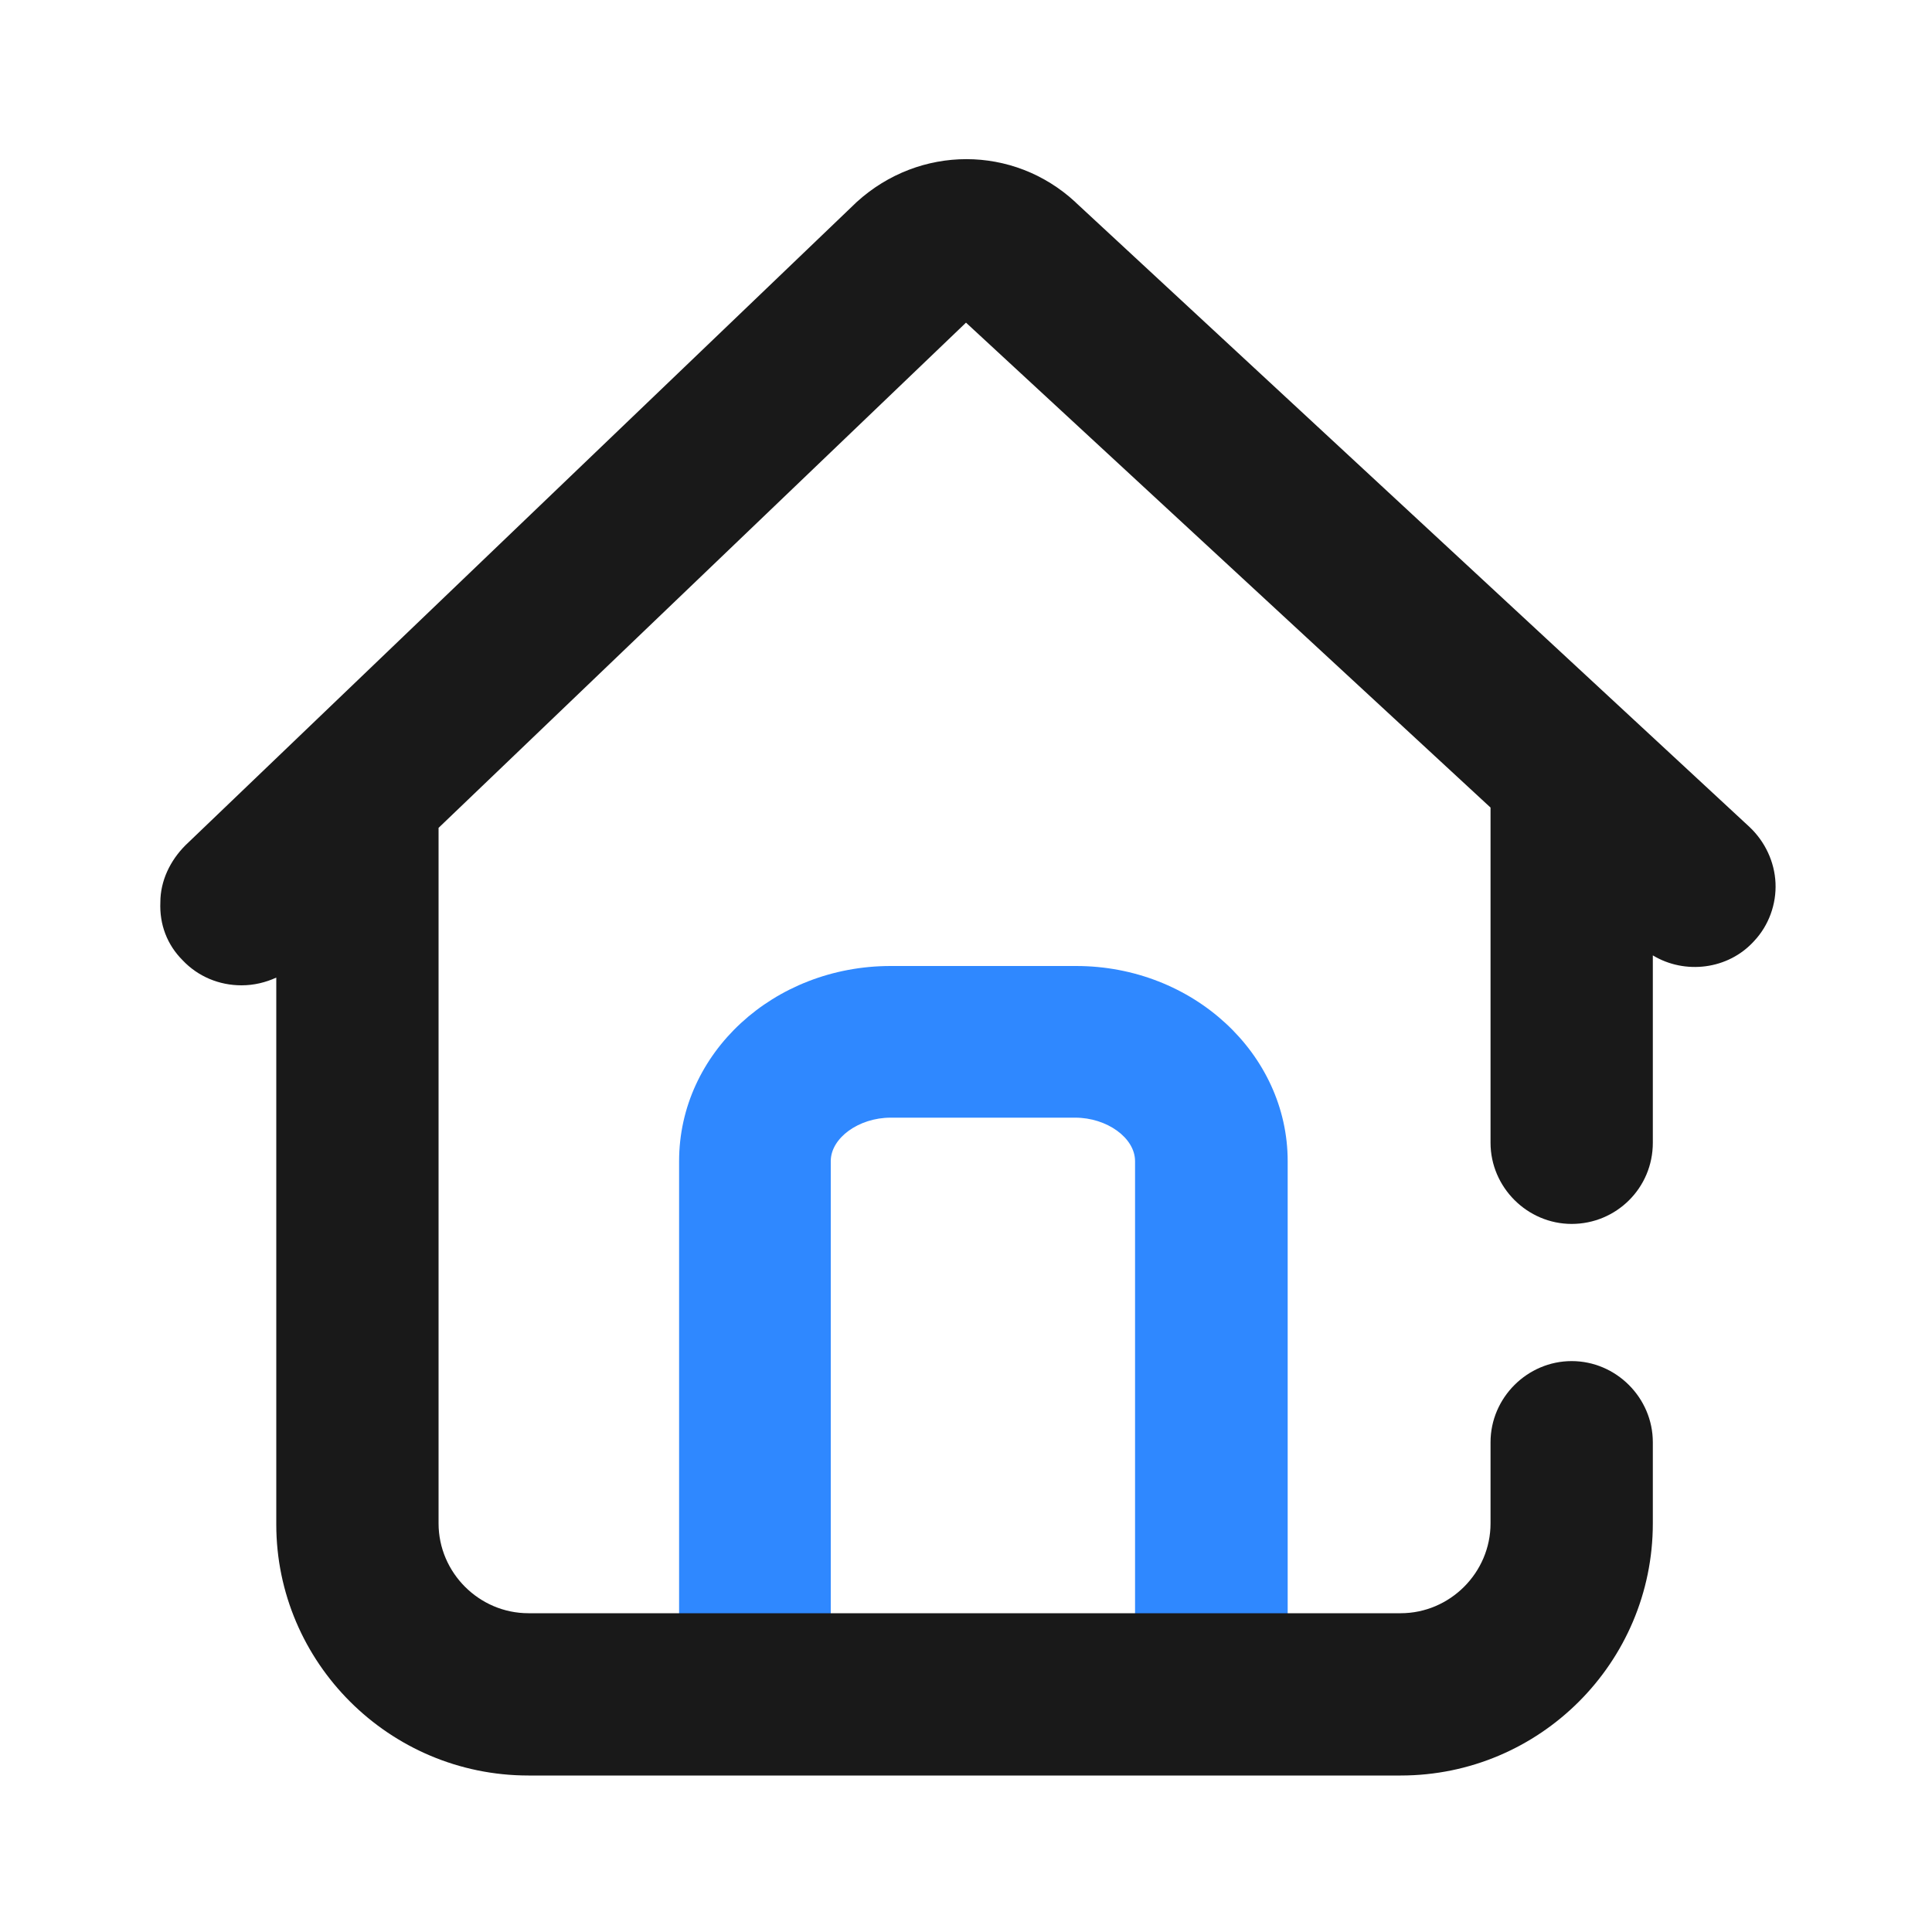
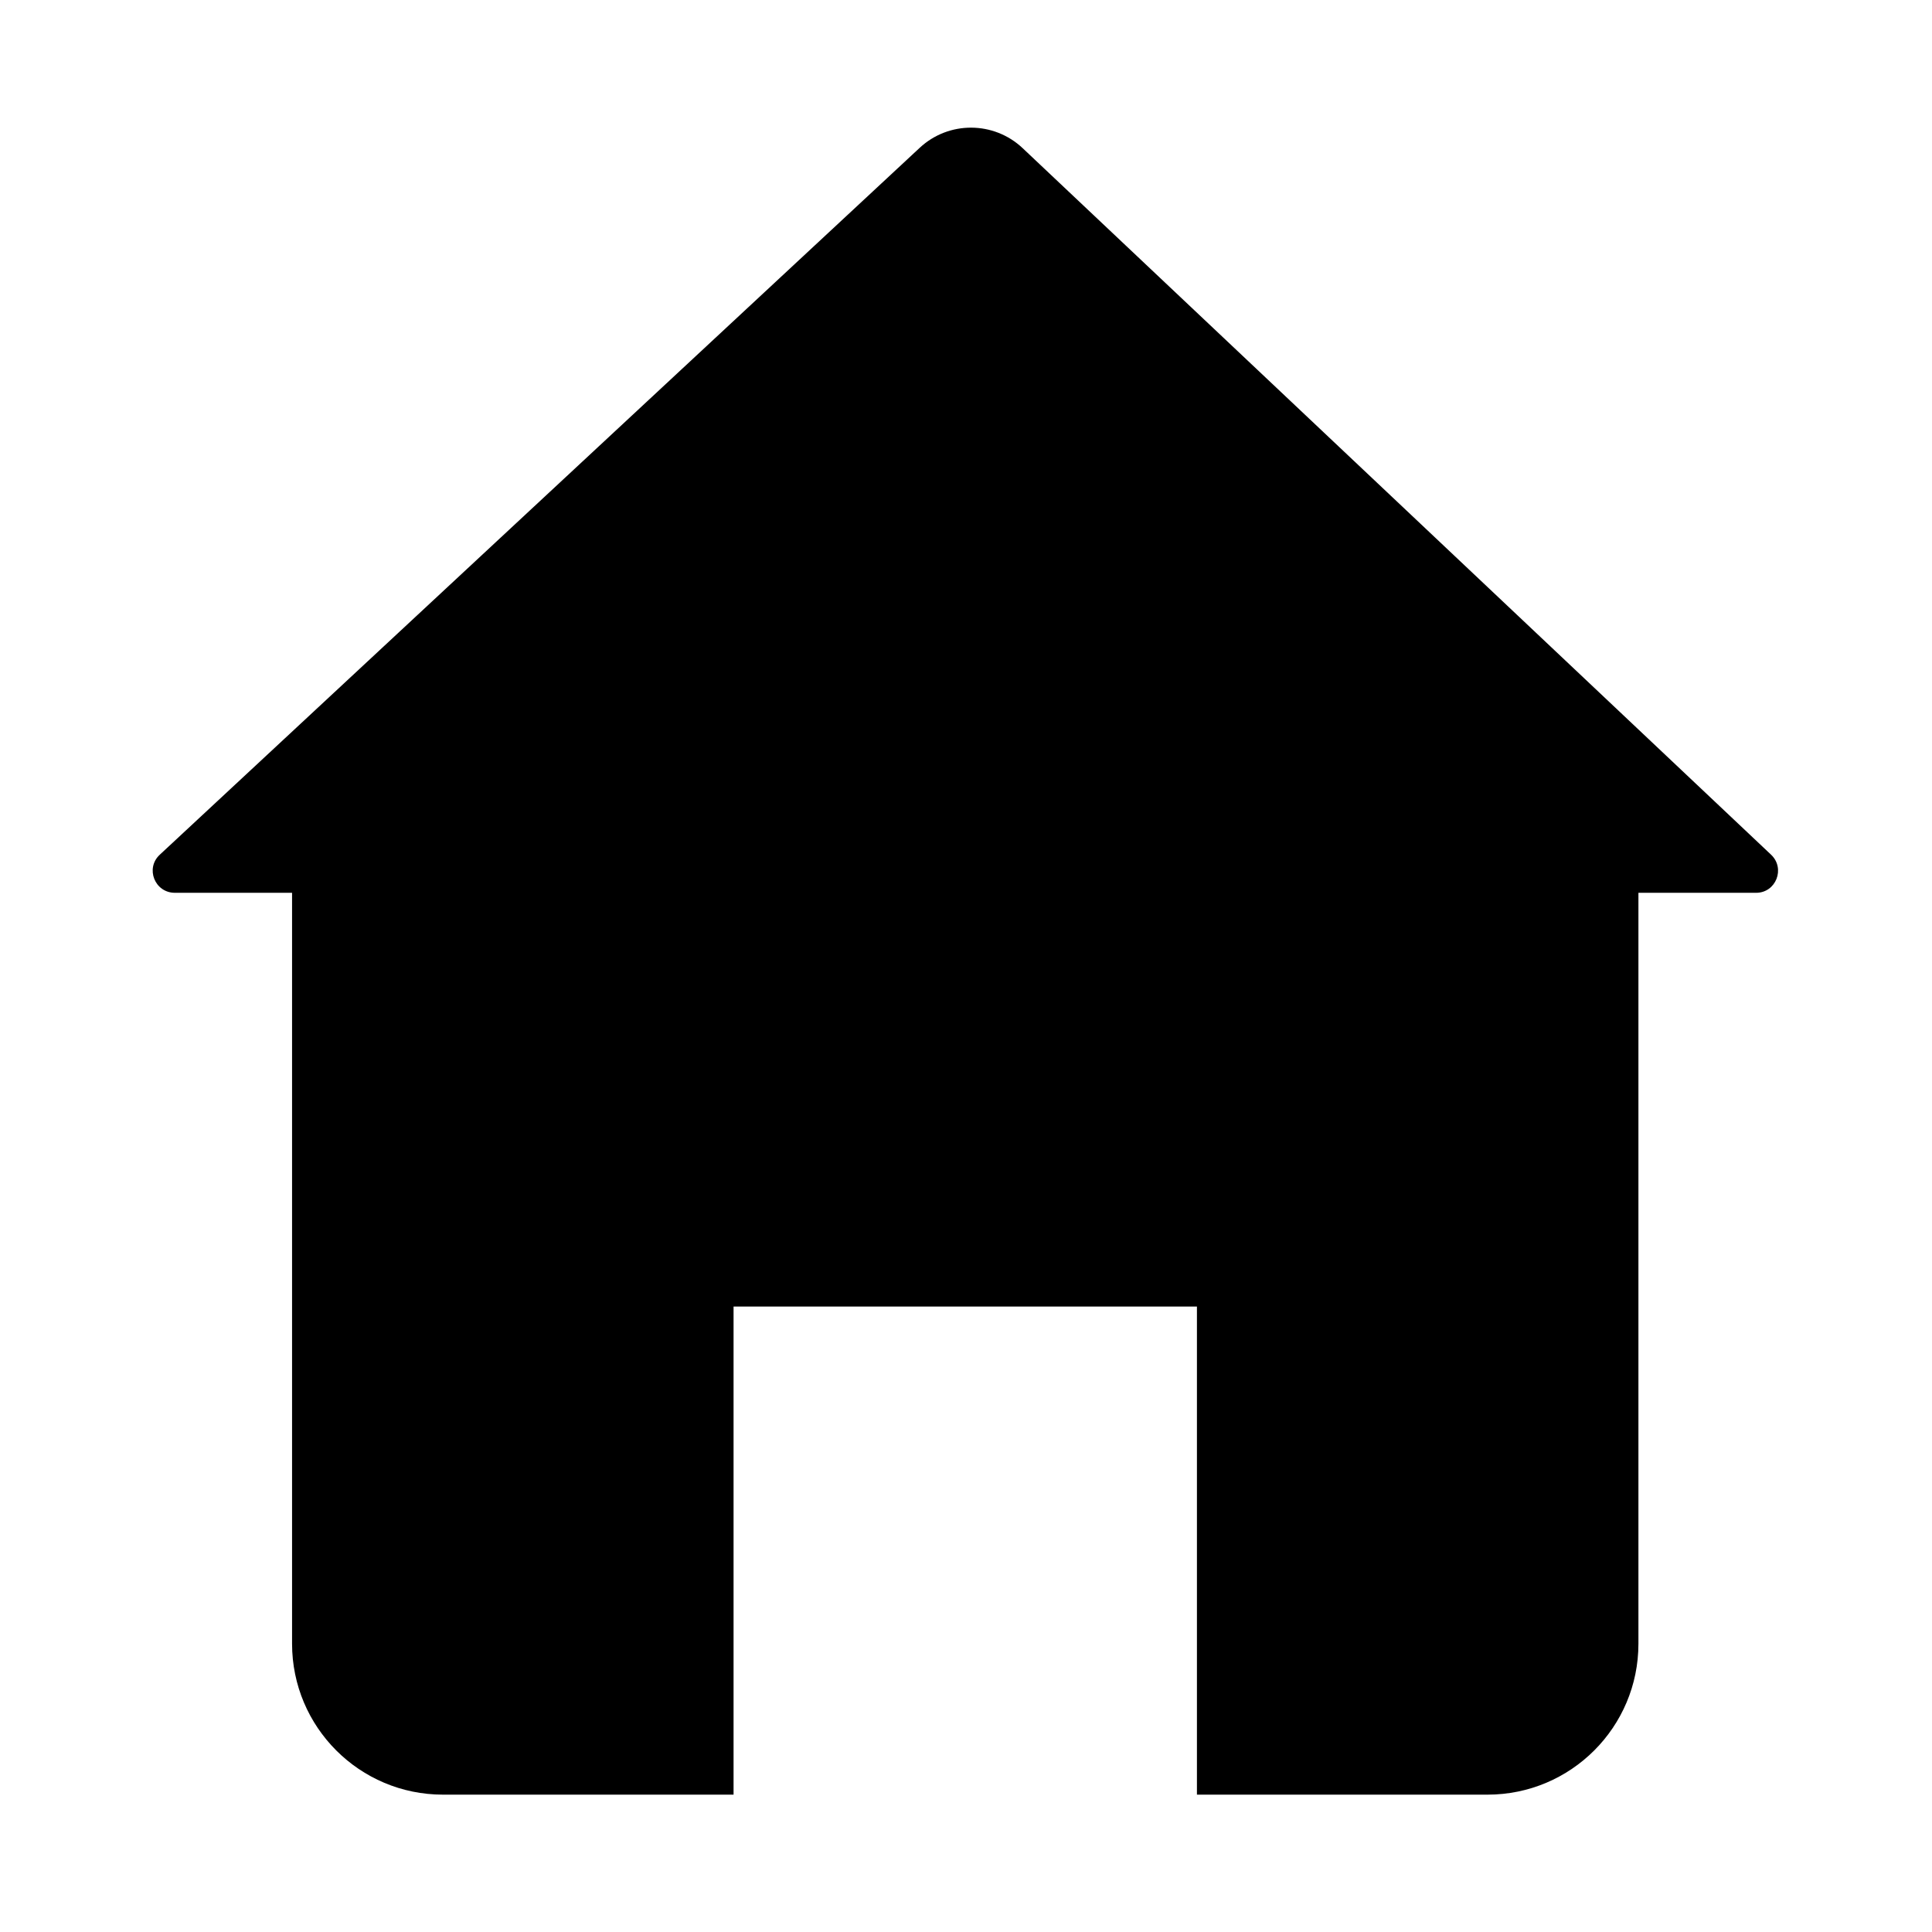
- <svg xmlns="http://www.w3.org/2000/svg" t="1630576664519" class="icon" viewBox="0 0 1024 1024" version="1.1" p-id="5681" width="128" height="128">
-   <defs>
-     <style type="text/css">@font-face { font-family: uc-nexus-iconfont; src: url("chrome-extension://pogijhnlcfmcppgimcaccdkmbedjkmhi/res/font_9qmmi8b8jsxxbt9.woff") format("woff"), url("chrome-extension://pogijhnlcfmcppgimcaccdkmbedjkmhi/res/font_9qmmi8b8jsxxbt9.ttf") format("truetype"); }
- </style>
-   </defs>
-   <path d="M570.368 512H472.064c-61.952 0-112.128 46.08-112.128 103.424V865.28H440.32v-249.856c0-12.288 14.848-23.04 31.744-23.04h97.792c16.896 0 31.744 10.752 31.744 23.04V865.28H682.496v-249.856c0-56.832-50.176-103.424-112.128-103.424z" fill="#2F88FF" p-id="5682" />
-   <path d="M927.232 438.272L570.368 107.52l-0.512-0.512c-32.768-30.208-82.432-30.208-115.712 0L98.304 448c-8.192 8.192-13.312 18.944-13.312 30.208-0.512 11.776 3.584 22.528 11.776 30.72 8.192 8.704 19.456 13.312 31.232 13.312 6.656 0 12.8-1.536 18.432-4.096v289.792c0 73.216 59.904 133.12 133.632 133.12H742.4c73.728 0 133.632-59.904 133.632-133.632v-43.008c0-23.552-19.456-43.008-43.008-43.008s-43.008 19.456-43.008 43.008v43.008c0 26.112-21.504 47.616-47.616 47.616H280.064c-26.112 0-47.616-21.504-47.616-47.616v-368.64L512 171.008l278.016 257.024v177.664c0 23.552 19.456 43.008 43.008 43.008 23.552 0 43.008-18.944 43.008-43.008V506.368c16.896 10.24 39.936 7.68 53.76-7.68 7.68-8.192 11.776-19.456 11.264-30.72-0.512-11.264-5.632-22.016-13.824-29.696z" fill="#191919" p-id="5683" />
+ <svg xmlns="http://www.w3.org/2000/svg" class="icon" width="128px" height="128.00px" viewBox="0 0 1024 1024" version="1.1">
+   <path d="M938.7 453L542.1 78.6c-15.3-14.5-39.3-14.6-54.7-0.2L84.7 453c-7.8 7.2-2.7 20.2 8 20.2h62.1v398c0 44.2 35.8 80 80 80h154V692.5h245.6v258.7h154c44.2 0 80-35.8 80-80v-398h62.4c10.5 0 15.6-12.9 7.9-20.2z" />
</svg>
